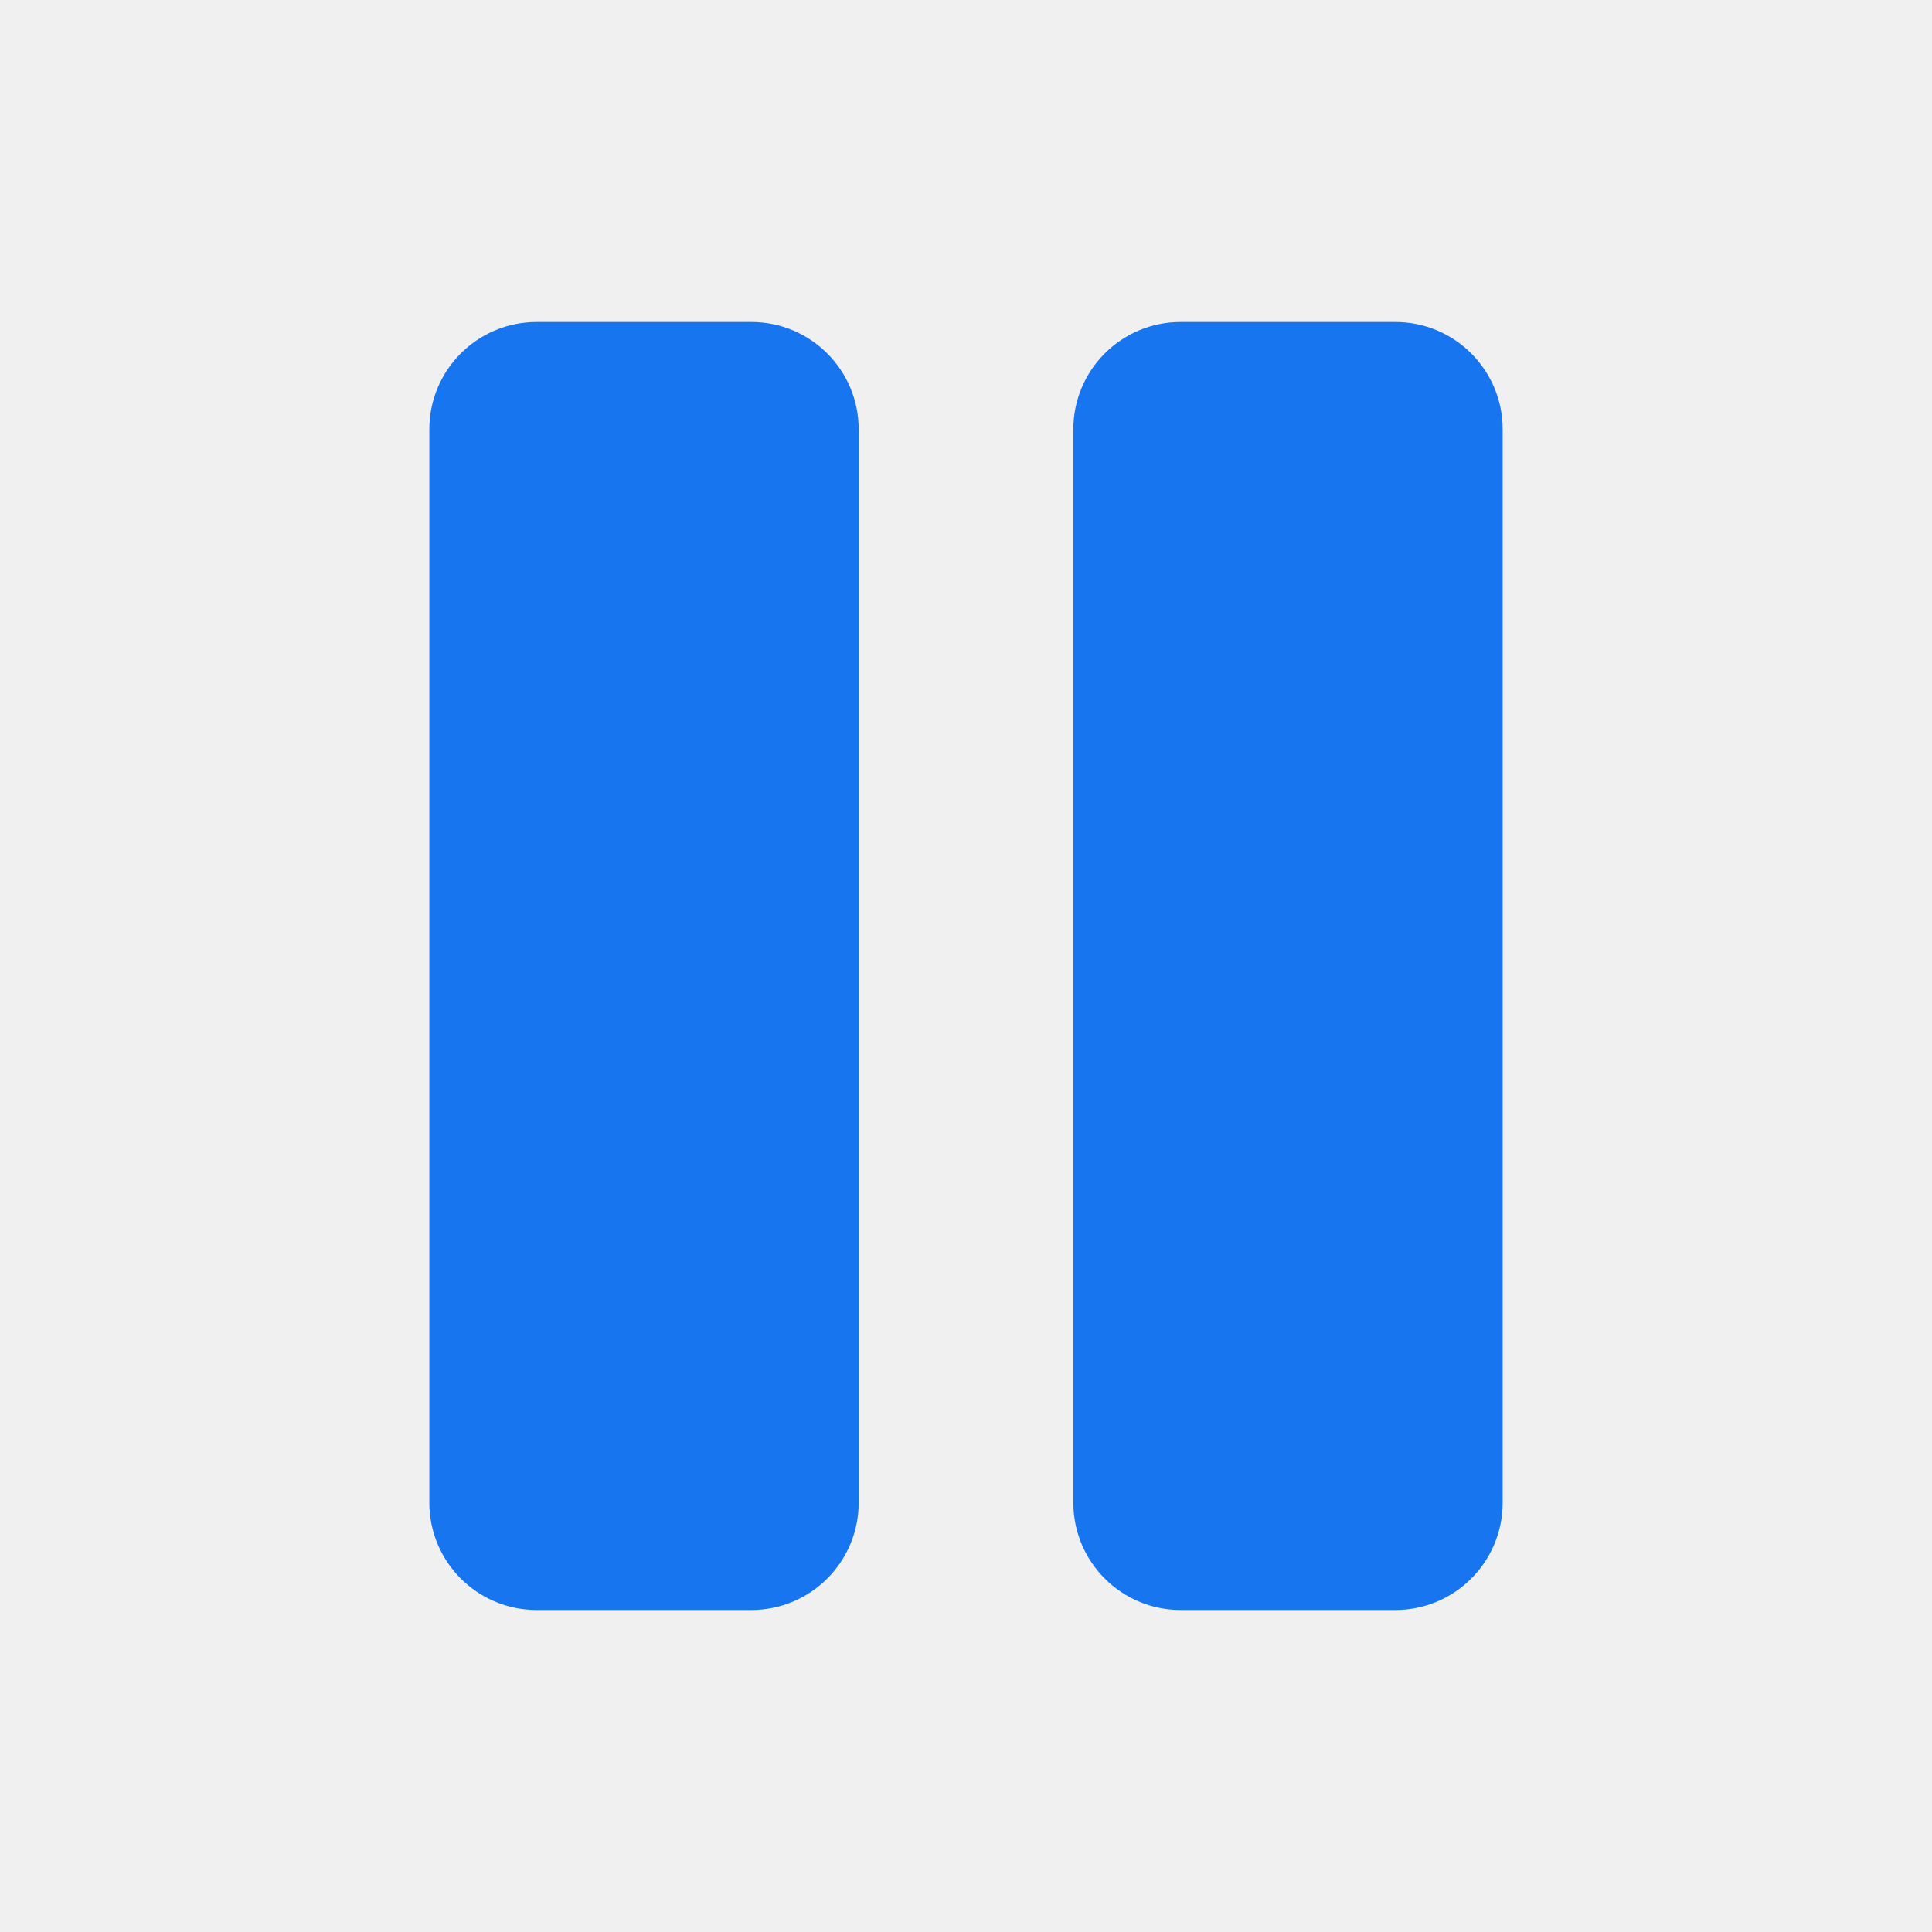
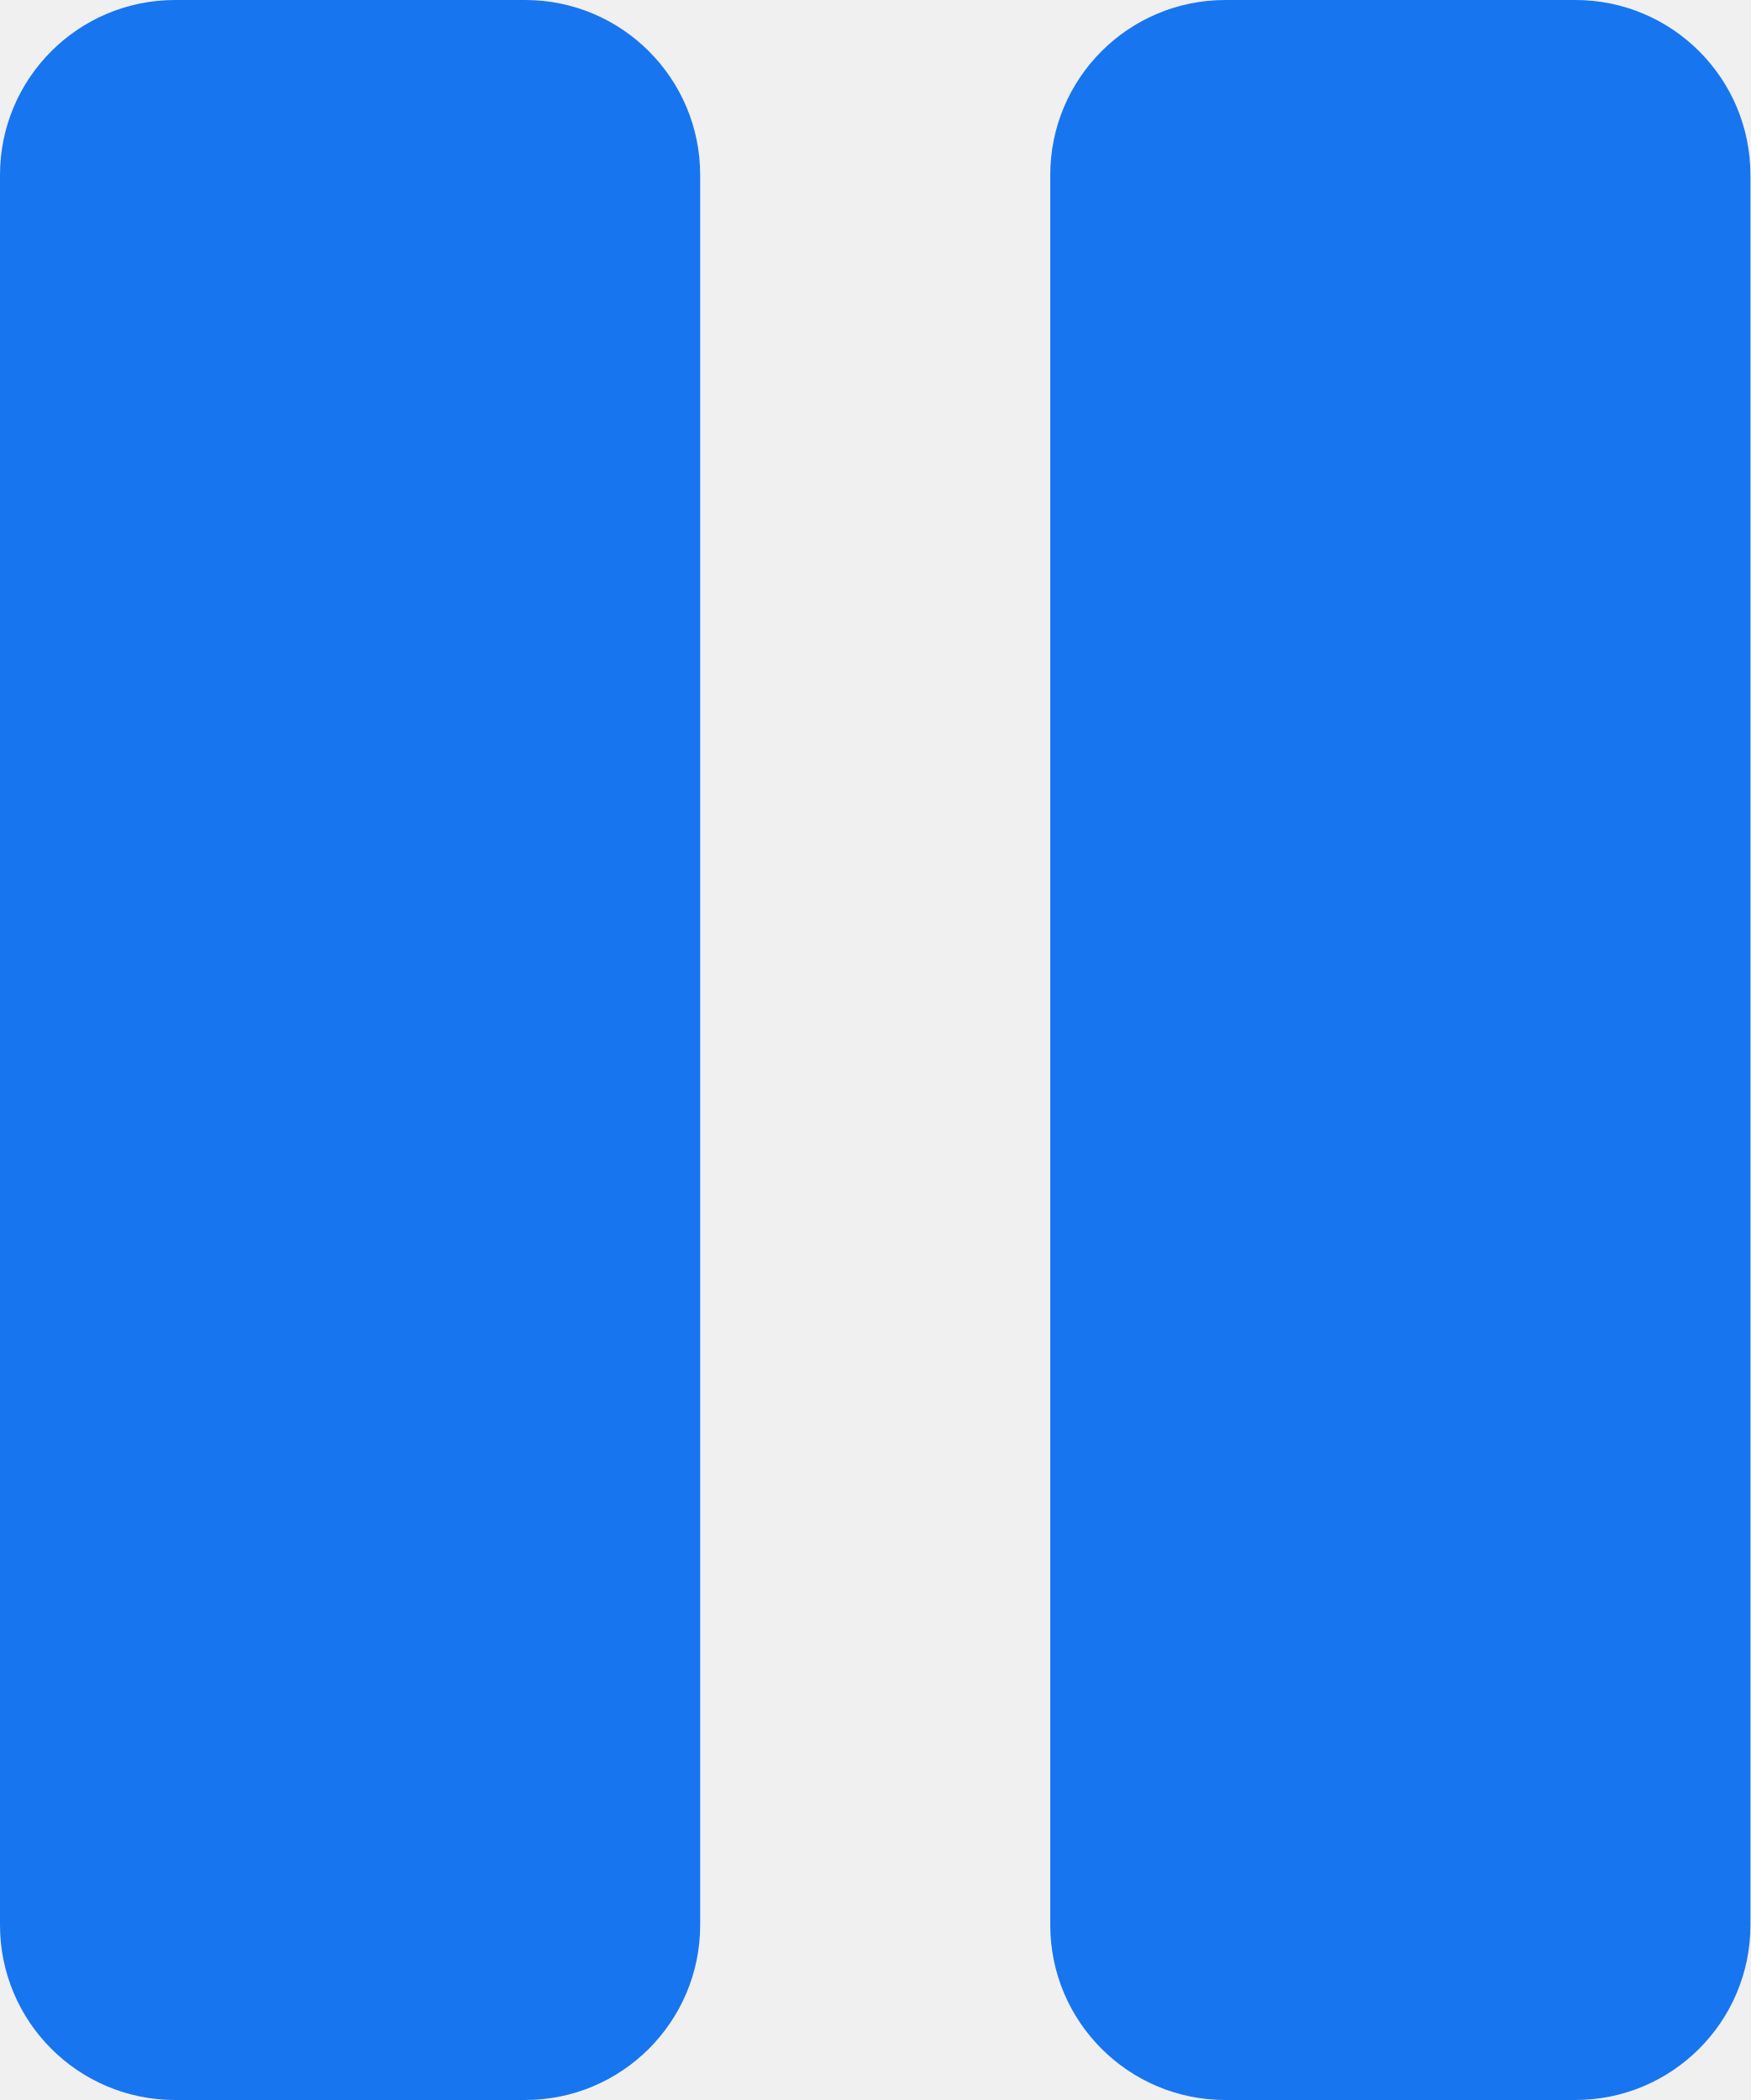
- <svg xmlns="http://www.w3.org/2000/svg" xmlns:xlink="http://www.w3.org/1999/xlink" width="18" height="18" viewBox="0 0 18 18">
-   <defs>
-     <path id="a" d="M5 3h2a1 1 0 0 1 1 1v10a1 1 0 0 1-1 1H5a1 1 0 0 1-1-1V4a1 1 0 0 1 1-1zm6 0h2a1 1 0 0 1 1 1v10a1 1 0 0 1-1 1h-2a1 1 0 0 1-1-1V4a1 1 0 0 1 1-1z" />
-   </defs>
-   <g fill="none" fill-rule="evenodd">
-     <g>
-       <mask id="b" fill="#fff">
-         <use xlink:href="#a" />
-       </mask>
-       <g fill="#1875F0" mask="url(#b)">
-         <rect width="18" height="18" rx="4" />
+ <svg xmlns="http://www.w3.org/2000/svg" width="10px" height="12px" viewBox="0 0 10 12" version="1.1">
+   <defs />
+   <g id="part1" stroke="none" stroke-width="1" fill="none" fill-rule="evenodd">
+     <g id="1_5任务列表" transform="translate(-1128, -507)" fill="#1875F0">
+       <g id="Group-20-+-语料不足-Mask" transform="translate(20, 134)">
+         <g id="Group" transform="translate(0, 280)">
+           <g id="Group-4" transform="translate(1084, 38)">
+             <g id="Group-3" transform="translate(24, 54)">
+               <g id="暂停-on" transform="translate(0, 1)">
+                 <rect id="Rectangle-2" x="0" y="0" width="4" height="12" rx="1" />
+                 <rect id="Rectangle-2" x="6" y="0" width="4" height="12" rx="1" />
+               </g>
+             </g>
+           </g>
+         </g>
      </g>
    </g>
  </g>
</svg>
